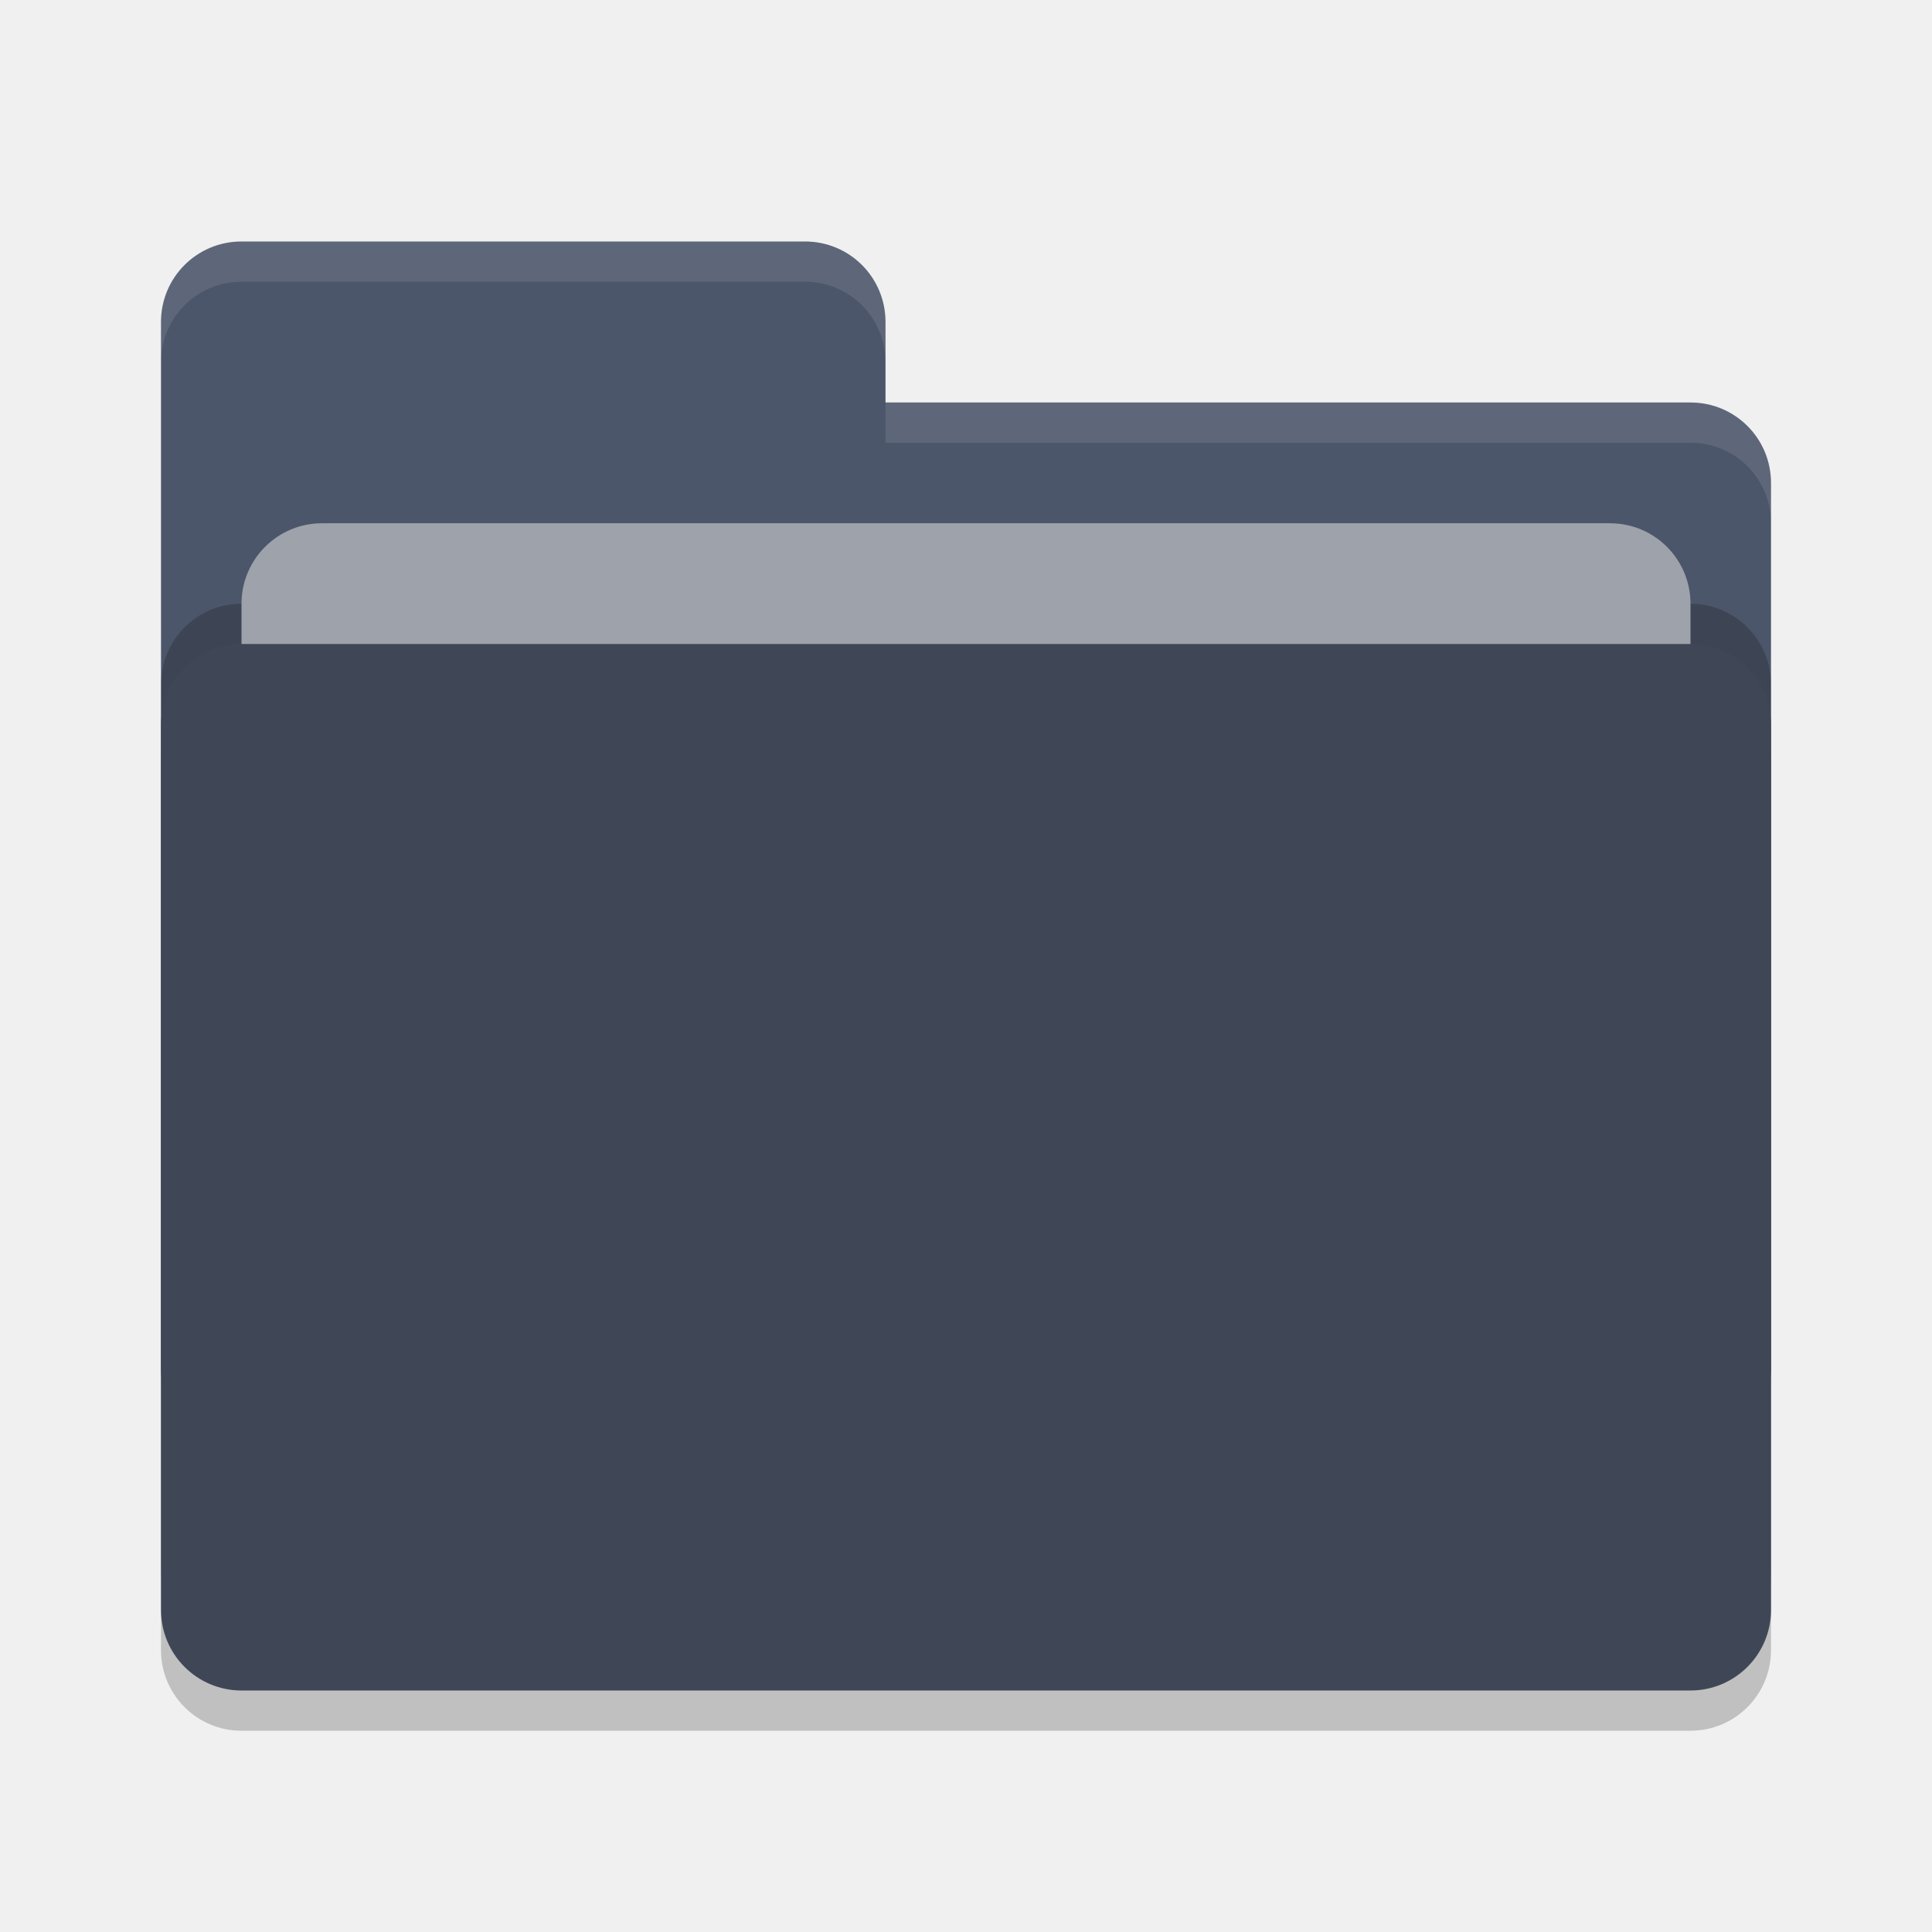
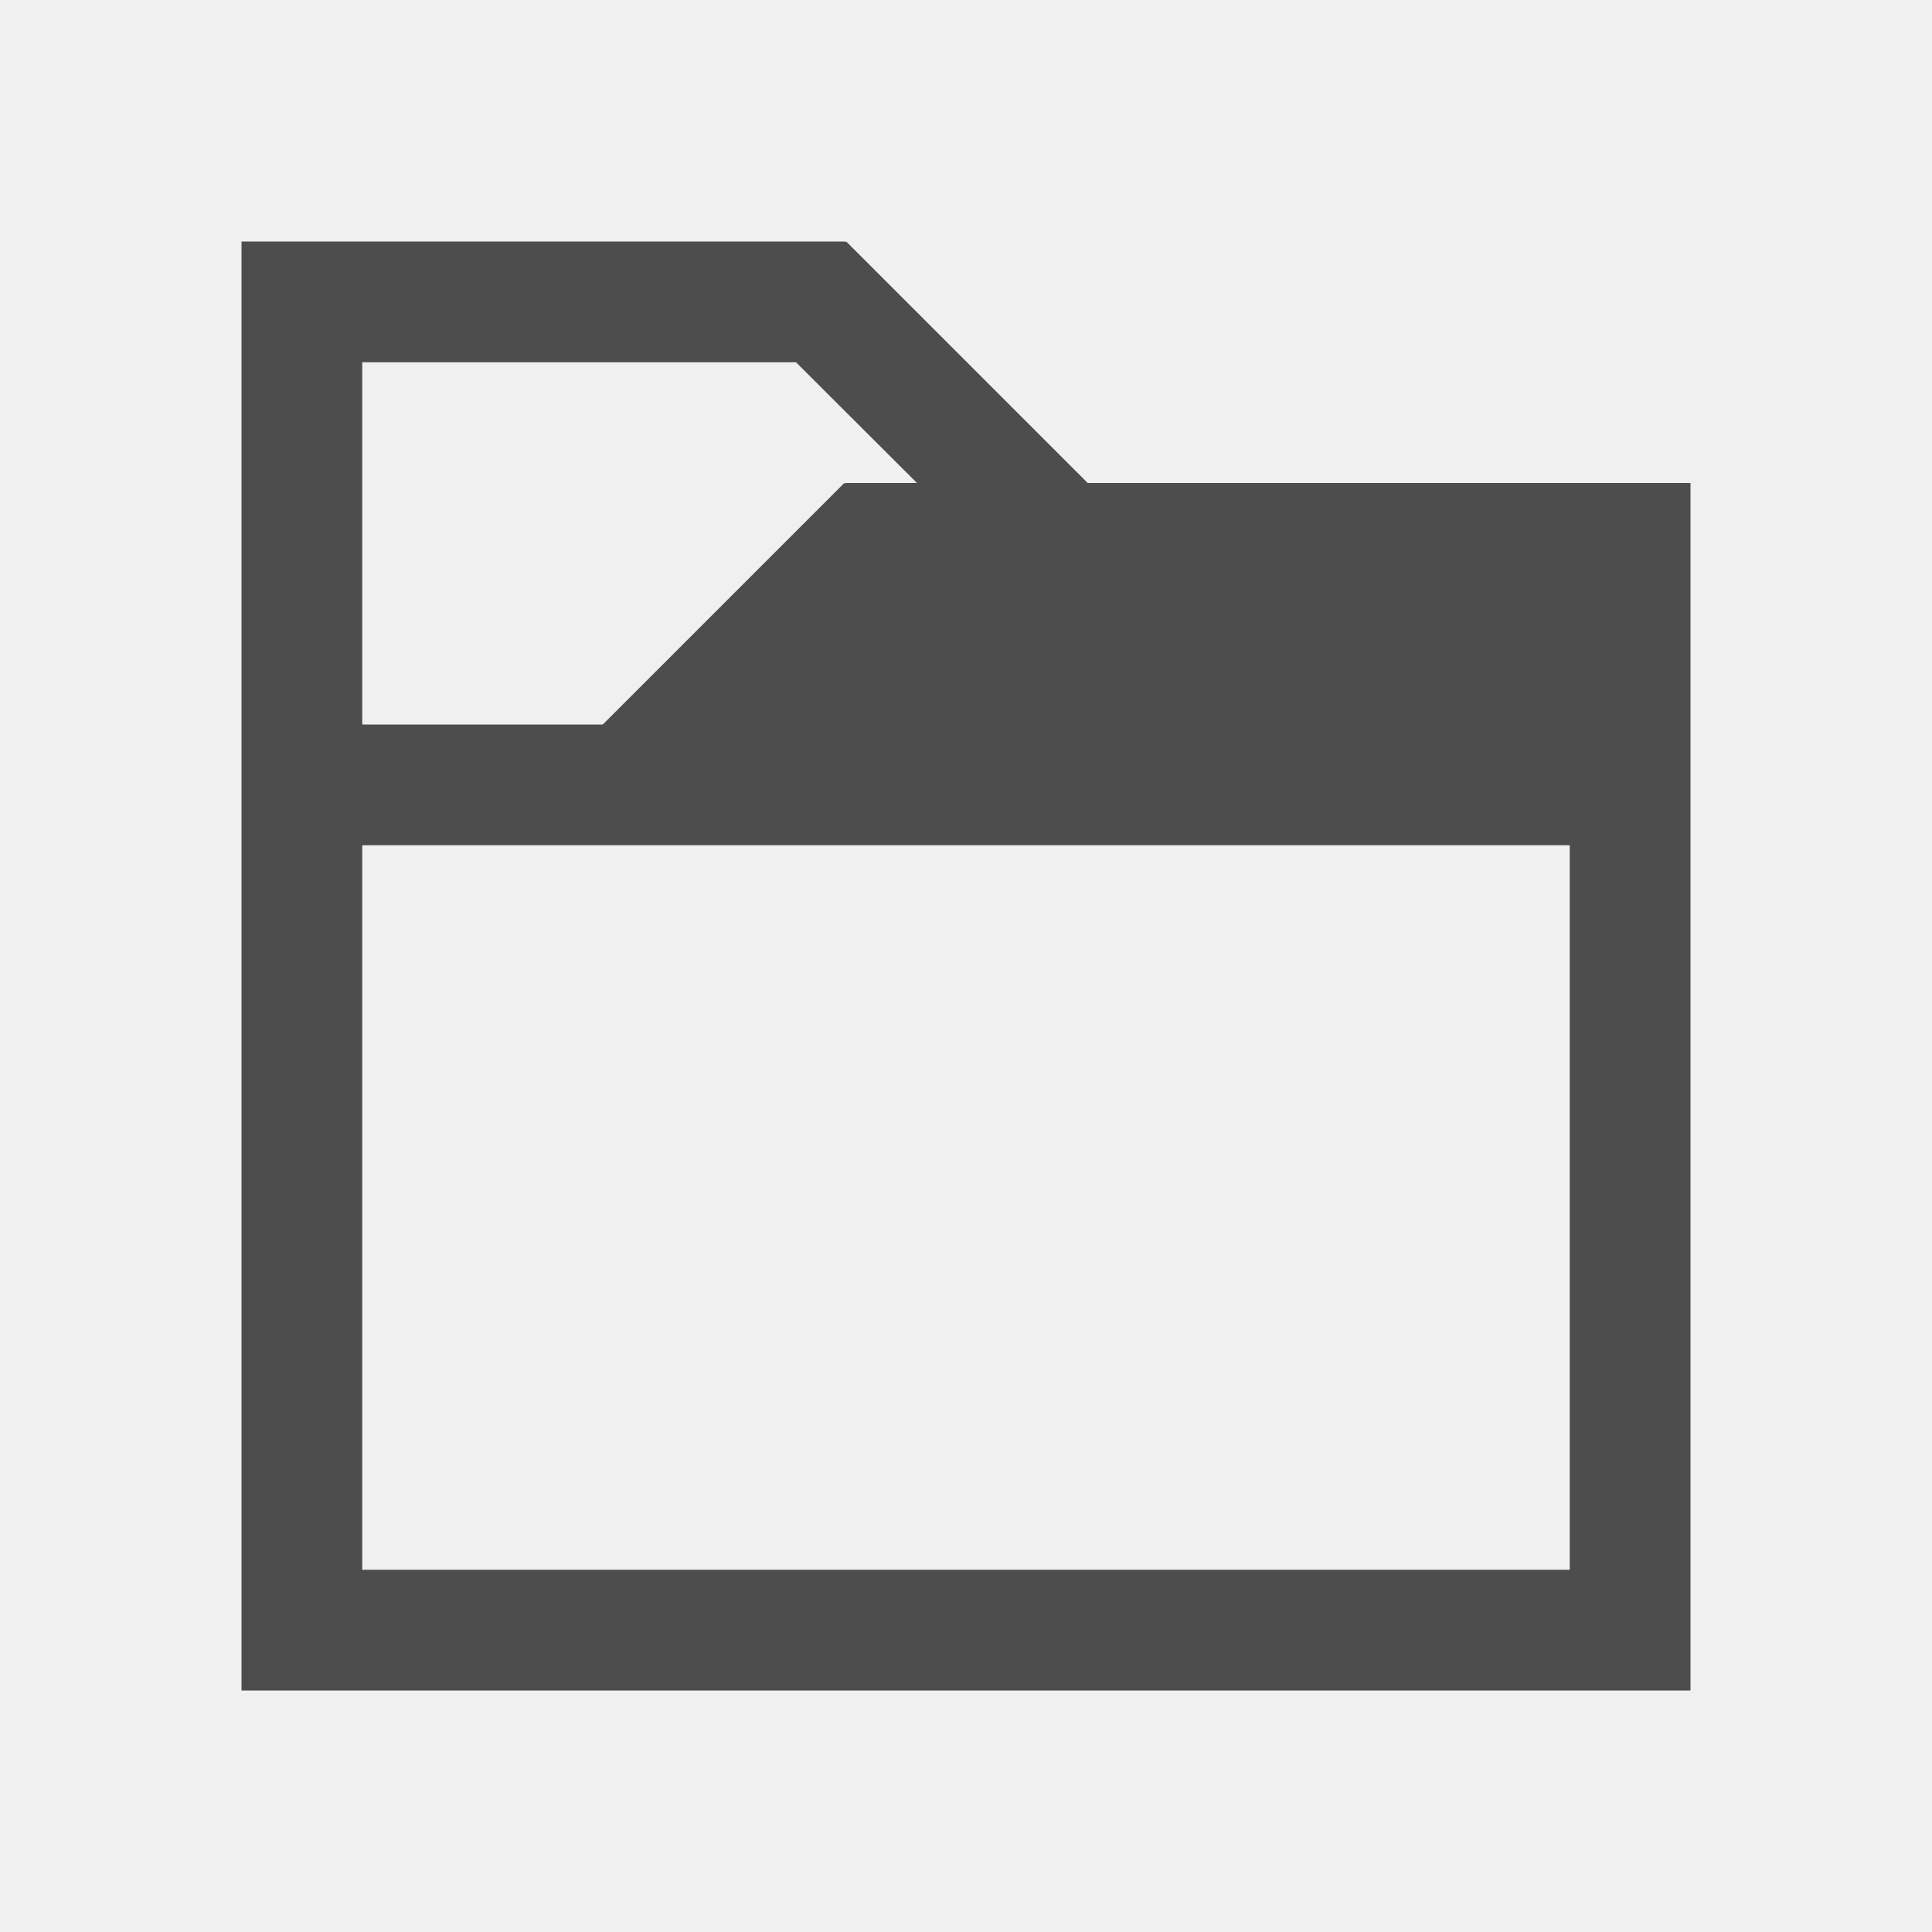
- <svg xmlns="http://www.w3.org/2000/svg" width="48" height="48" version="1">
-   <rect style="opacity:0.2" width="40" height="26" x="4" y="17" rx="2" ry="2" />
-   <path style="fill:#4c566a" d="M 4,34 C 4,35.108 4.892,36 6,36 H 42 C 43.108,36 44,35.108 44,34 V 12 C 44,10.892 43.108,10 42,10 H 22 V 8 C 22,6.892 21.108,6 20,6 H 6 C 4.892,6 4,6.892 4,8" />
-   <rect style="opacity:0.2" width="40" height="26" x="4" y="15" rx="2" ry="2" />
-   <rect style="fill:#9EA2AA" width="36" height="16" x="6" y="13" rx="2" ry="2" />
-   <rect style="fill:#3F4757" width="40" height="26" x="4" y="16" rx="2" ry="2" />
-   <path style="opacity:0.1;fill:#ffffff" d="M 6,6 C 4.892,6 4,6.892 4,8 V 9 C 4,7.892 4.892,7 6,7 H 20 C 21.108,7 22,7.892 22,9 V 8 C 22,6.892 21.108,6 20,6 Z M 22,10 V 11 H 42 C 43.108,11 44,11.892 44,13 V 12 C 44,10.892 43.108,10 42,10 Z" />
+ <svg xmlns="http://www.w3.org/2000/svg" viewBox="0 0 16 16">
+   <defs id="defs3051">
+     <style type="text/css" id="current-color-scheme">
+       .ColorScheme-Text {
+         color:#4d4d4d;
+       }
+       </style>
+   </defs>
+   <path style="fill:currentColor;fill-opacity:1;stroke:none" d="M 2 2 L 2 3 L 2 6 L 2 7 L 2 13 L 2 14 L 14 14 L 14 13 L 14 6 L 14 5 L 14 4 L 9.008 4 L 7.008 2 L 7 2.008 L 7 2 L 3 2 L 2 2 z M 3 3 L 6.592 3 L 7.594 4 L 7 4 L 7 4.008 L 6.992 4 L 4.992 6 L 3 6 L 3 3 z M 3 7 L 13 7 L 13 13 L 3 13 L 3 7 z " class="ColorScheme-Text" />
</svg>
